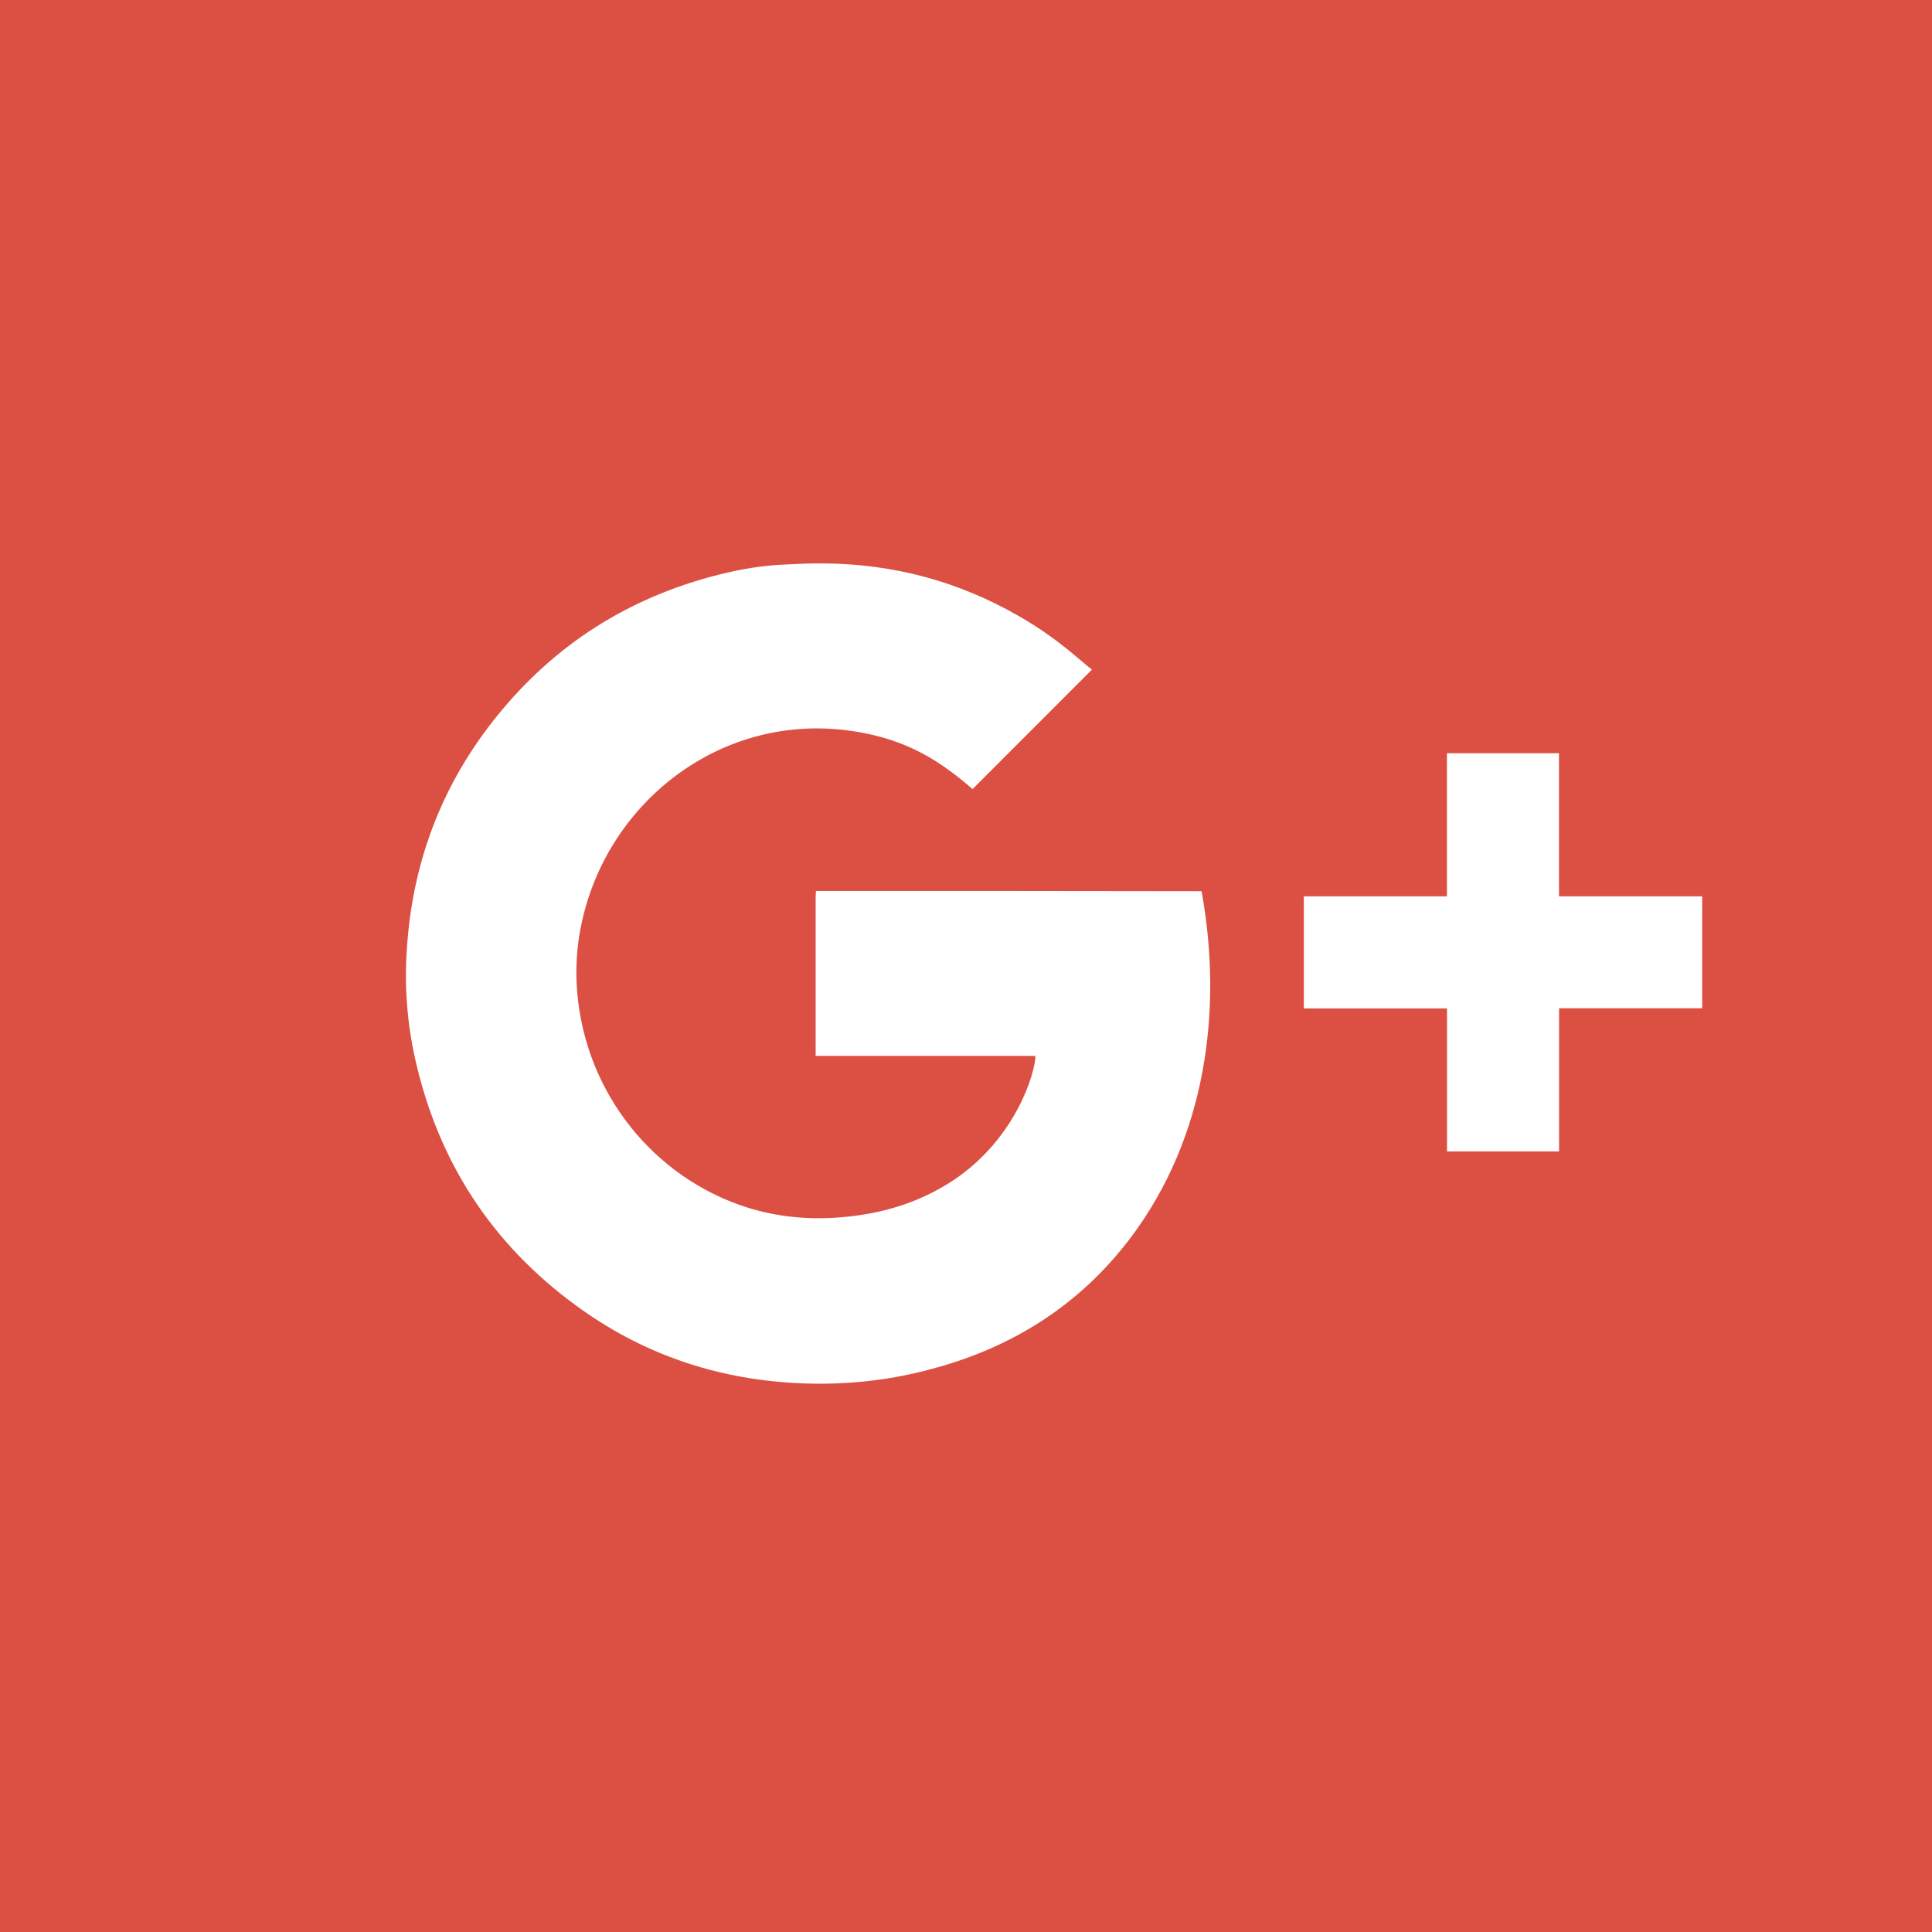
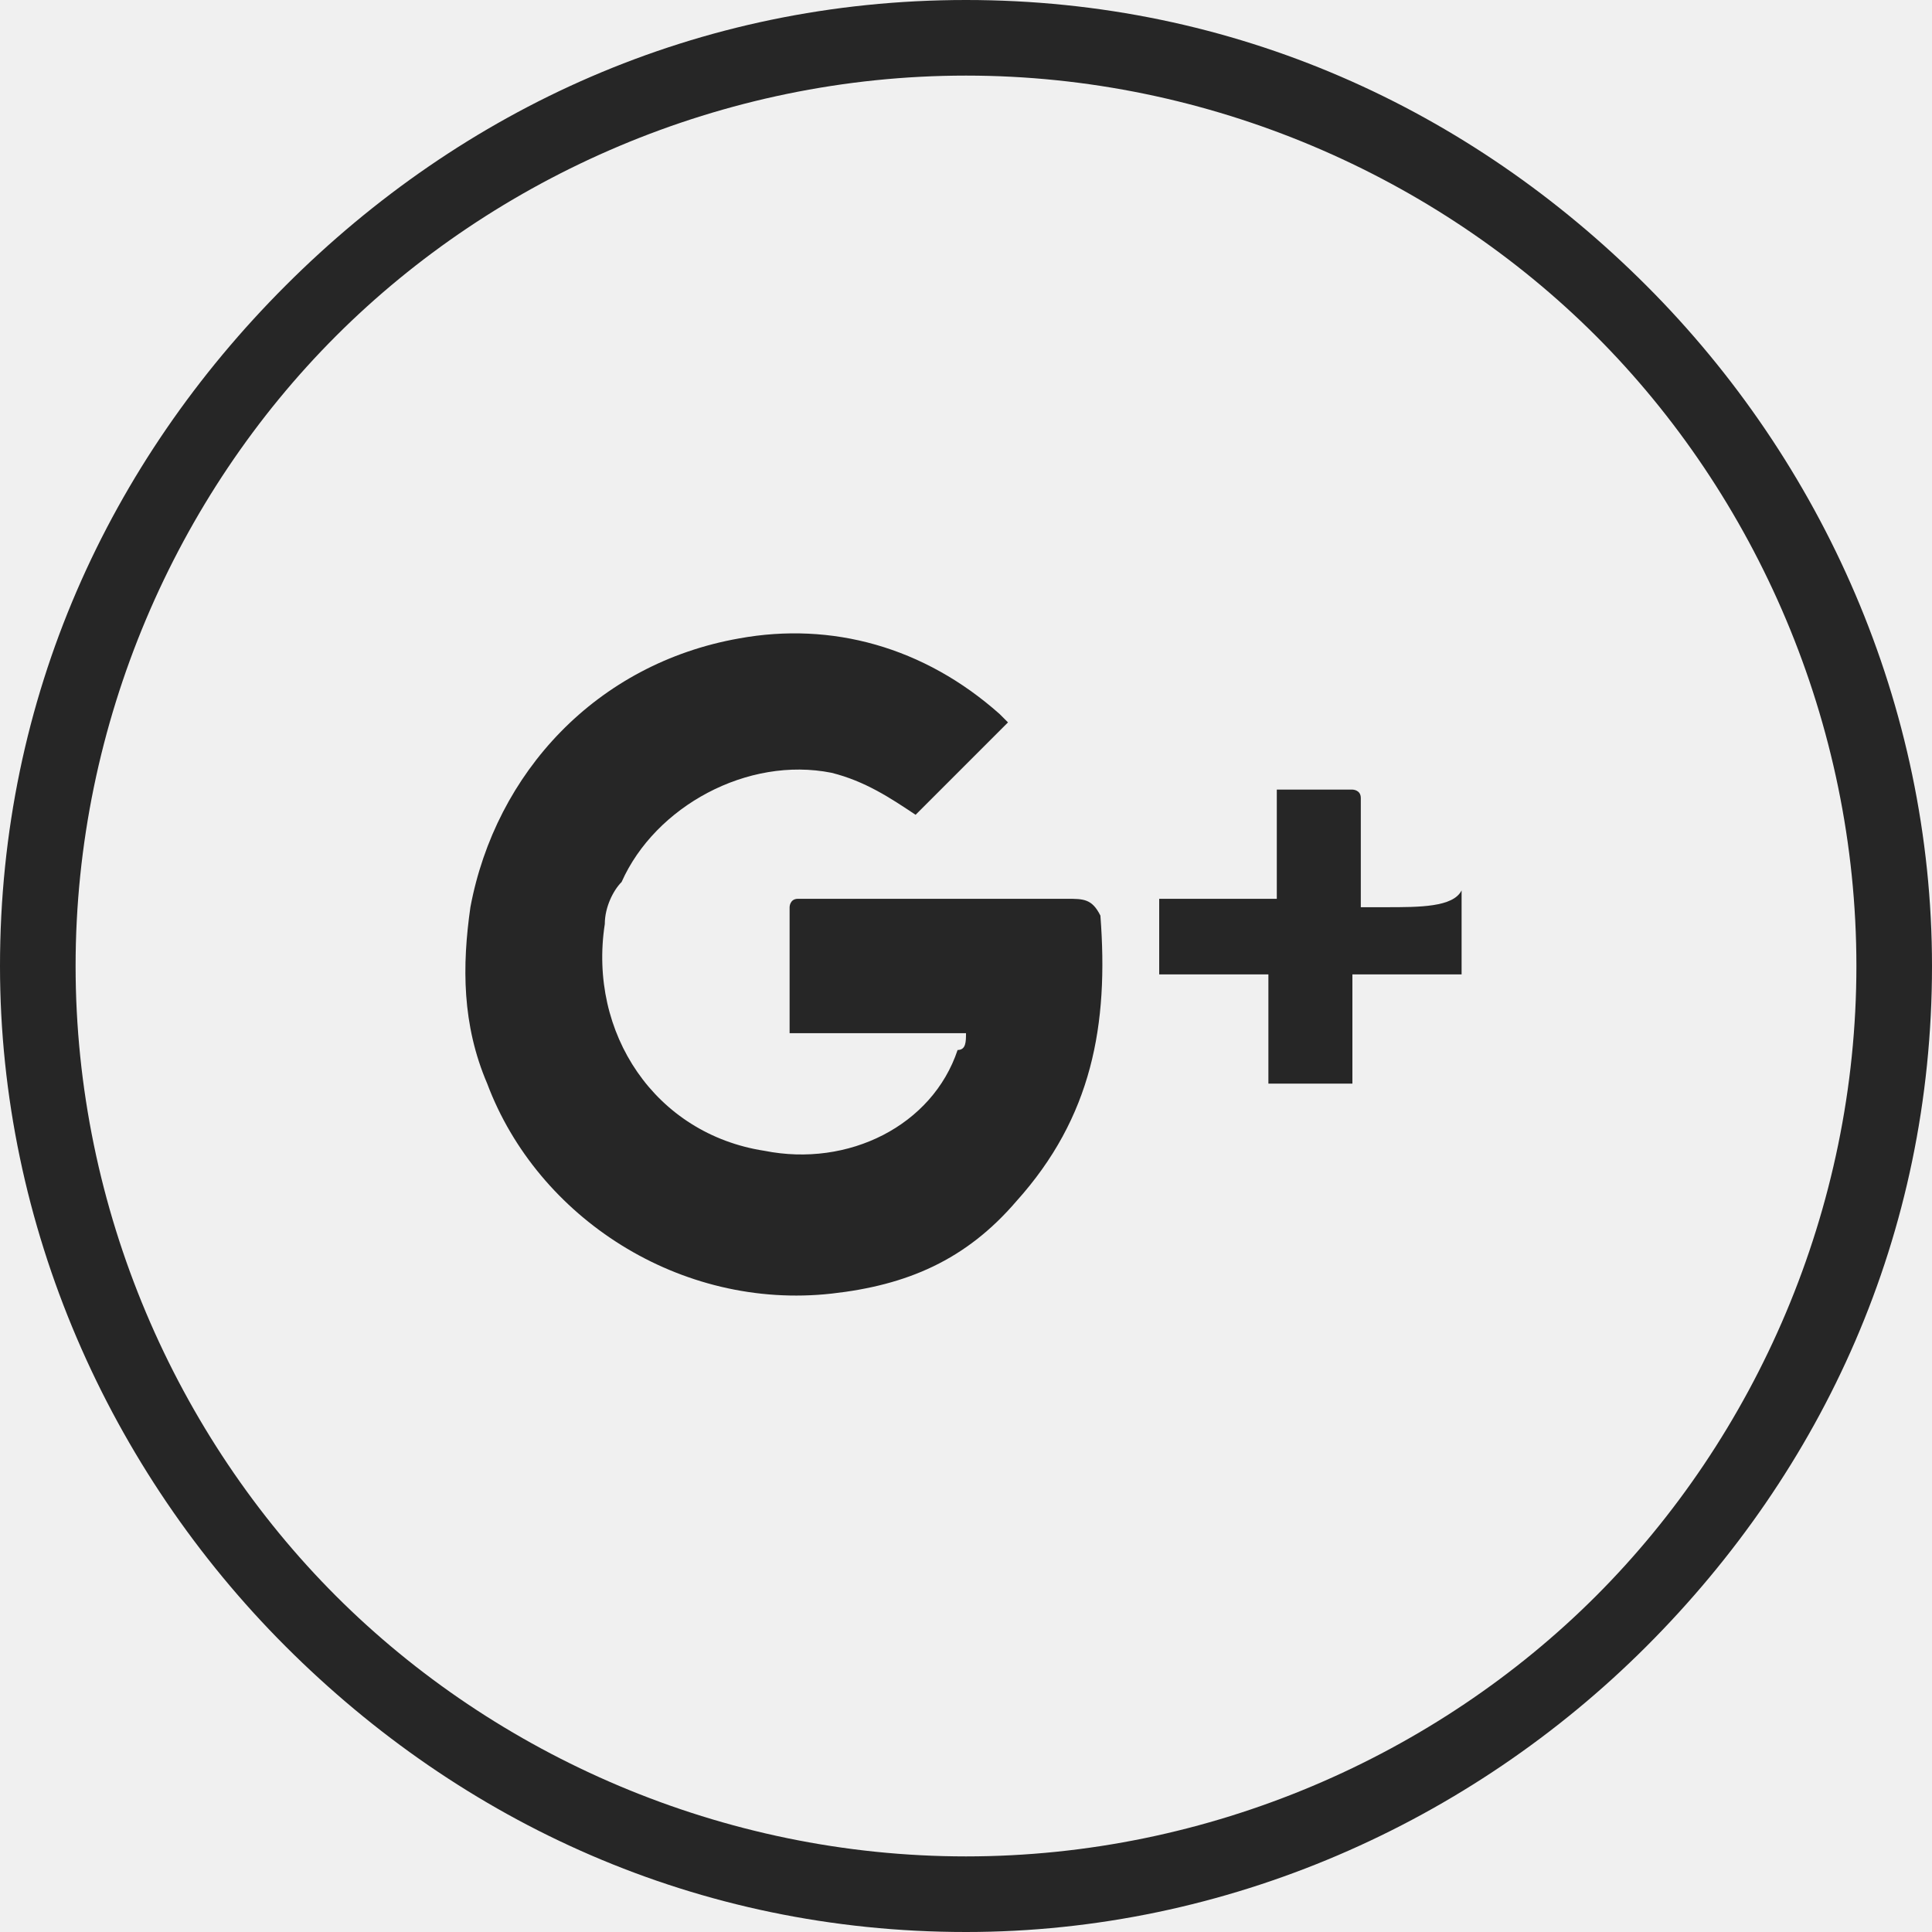
- <svg xmlns="http://www.w3.org/2000/svg" width="23.033" height="23.033">
-   <path fill="#dc5043" d="M0 0h23.033v23.033H0z" />
-   <g fill="#fff">
-     <path d="M9.728 10.622c-.002.03-.004.054-.004.078v1.888h2.62c0 .195-.23.976-.962 1.472-.43.29-.91.424-1.42.457-.36.023-.716-.014-1.062-.124-1.092-.35-1.906-1.338-2.017-2.542-.027-.296-.008-.594.06-.886.324-1.424 1.672-2.478 3.216-2.25.683.1 1.078.385 1.436.692l1.423-1.424c-.118-.085-.387-.36-.868-.636-.718-.415-1.492-.622-2.32-.63-.156-.003-.312.006-.467.013-.274.01-.542.057-.806.124-1.06.27-1.937.825-2.625 1.674-.662.815-1.017 1.75-1.082 2.795-.03.442.005.883.103 1.317.275 1.212.91 2.19 1.913 2.923.775.57 1.65.872 2.61.925.54.03 1.077-.02 1.603-.16.98-.255 1.794-.766 2.406-1.58.885-1.18 1.1-2.69.84-4.123-1.54-.003-3.07-.003-4.602-.003zM20.243 12.02h.05V10.686h-1.707V8.98H17.25v1.706h-1.706v1.336h1.707v1.705h1.336V12.02" />
-   </g>
+ <svg xmlns="http://www.w3.org/2000/svg" version="1.1" id="Layer_1" x="0px" y="0px" viewBox="-293 386 23 23" style="enable-background:new -293 386 23 23;" xml:space="preserve">
+   <style type="text/css">
+ 	.st0{fill:#262626;}
+ 	.st1{fill-rule:evenodd;clip-rule:evenodd;fill:#262626;}
+ </style>
+   <path class="st0" d="M-281.5,386c3.2,0,6,1.3,8.1,3.4c2.1,2.1,3.4,5,3.4,8.1c0,3.2-1.3,6-3.4,8.1c-2.1,2.1-5,3.4-8.1,3.4  c-3.2,0-6-1.3-8.1-3.4c-2.1-2.1-3.4-5-3.4-8.1c0-3.2,1.3-6,3.4-8.1C-287.5,387.3-284.7,386-281.5,386L-281.5,386z M-274,390  c-1.9-1.9-4.6-3.1-7.5-3.1c-2.9,0-5.6,1.2-7.5,3.1c-1.9,1.9-3.1,4.6-3.1,7.5c0,2.9,1.2,5.6,3.1,7.5c1.9,1.9,4.6,3.1,7.5,3.1  c2.9,0,5.6-1.2,7.5-3.1c1.9-1.9,3.1-4.6,3.1-7.5C-270.9,394.6-272.1,391.9-274,390L-274,390z" />
+   <path class="st1" d="M-280.3,396.7c-0.8,0-1.7,0-2.5,0c-0.2,0-0.5,0-0.7,0c-0.1,0-0.1,0.1-0.1,0.1c0,0.5,0,1,0,1.5  c0.7,0,1.4,0,2.1,0c0,0.1,0,0.2-0.1,0.2c-0.3,0.9-1.3,1.4-2.3,1.2c-1.3-0.2-2.1-1.4-1.9-2.7c0-0.2,0.1-0.4,0.2-0.5  c0.4-0.9,1.5-1.5,2.5-1.3c0.4,0.1,0.7,0.3,1,0.5c0.4-0.4,0.7-0.7,1.1-1.1c0,0-0.1-0.1-0.1-0.1c-0.9-0.8-2-1.1-3.1-0.9  c-1.7,0.3-2.9,1.6-3.2,3.2c-0.1,0.7-0.1,1.4,0.2,2.1c0.6,1.6,2.3,2.7,4.1,2.5c0.9-0.1,1.6-0.4,2.2-1.1c0.9-1,1.1-2.1,1-3.4  C-280,396.7-280.1,396.7-280.3,396.7L-280.3,396.7z M-276.5,396.8c-0.1,0-0.2,0-0.3,0c0,0,0,0,0-0.1c0-0.1,0-0.1,0-0.2  c0-0.3,0-0.6,0-1c0-0.1-0.1-0.1-0.1-0.1c-0.3,0-0.6,0-0.9,0c0,0.4,0,0.8,0,1.1c0,0.1,0,0.1,0,0.2c-0.5,0-0.9,0-1.4,0  c0,0.1,0,0.2,0,0.2c0,0.2,0,0.5,0,0.7c0.2,0,0.5,0,0.7,0c0.2,0,0.4,0,0.6,0c0,0.5,0,0.9,0,1.3c0.3,0,0.6,0,1,0c0-0.4,0-0.9,0-1.3  c0.5,0,0.9,0,1.3,0c0-0.3,0-0.5,0-0.8c0-0.1,0-0.2,0-0.2C-275.7,396.8-276.1,396.8-276.5,396.8L-276.5,396.8z" />
</svg>
